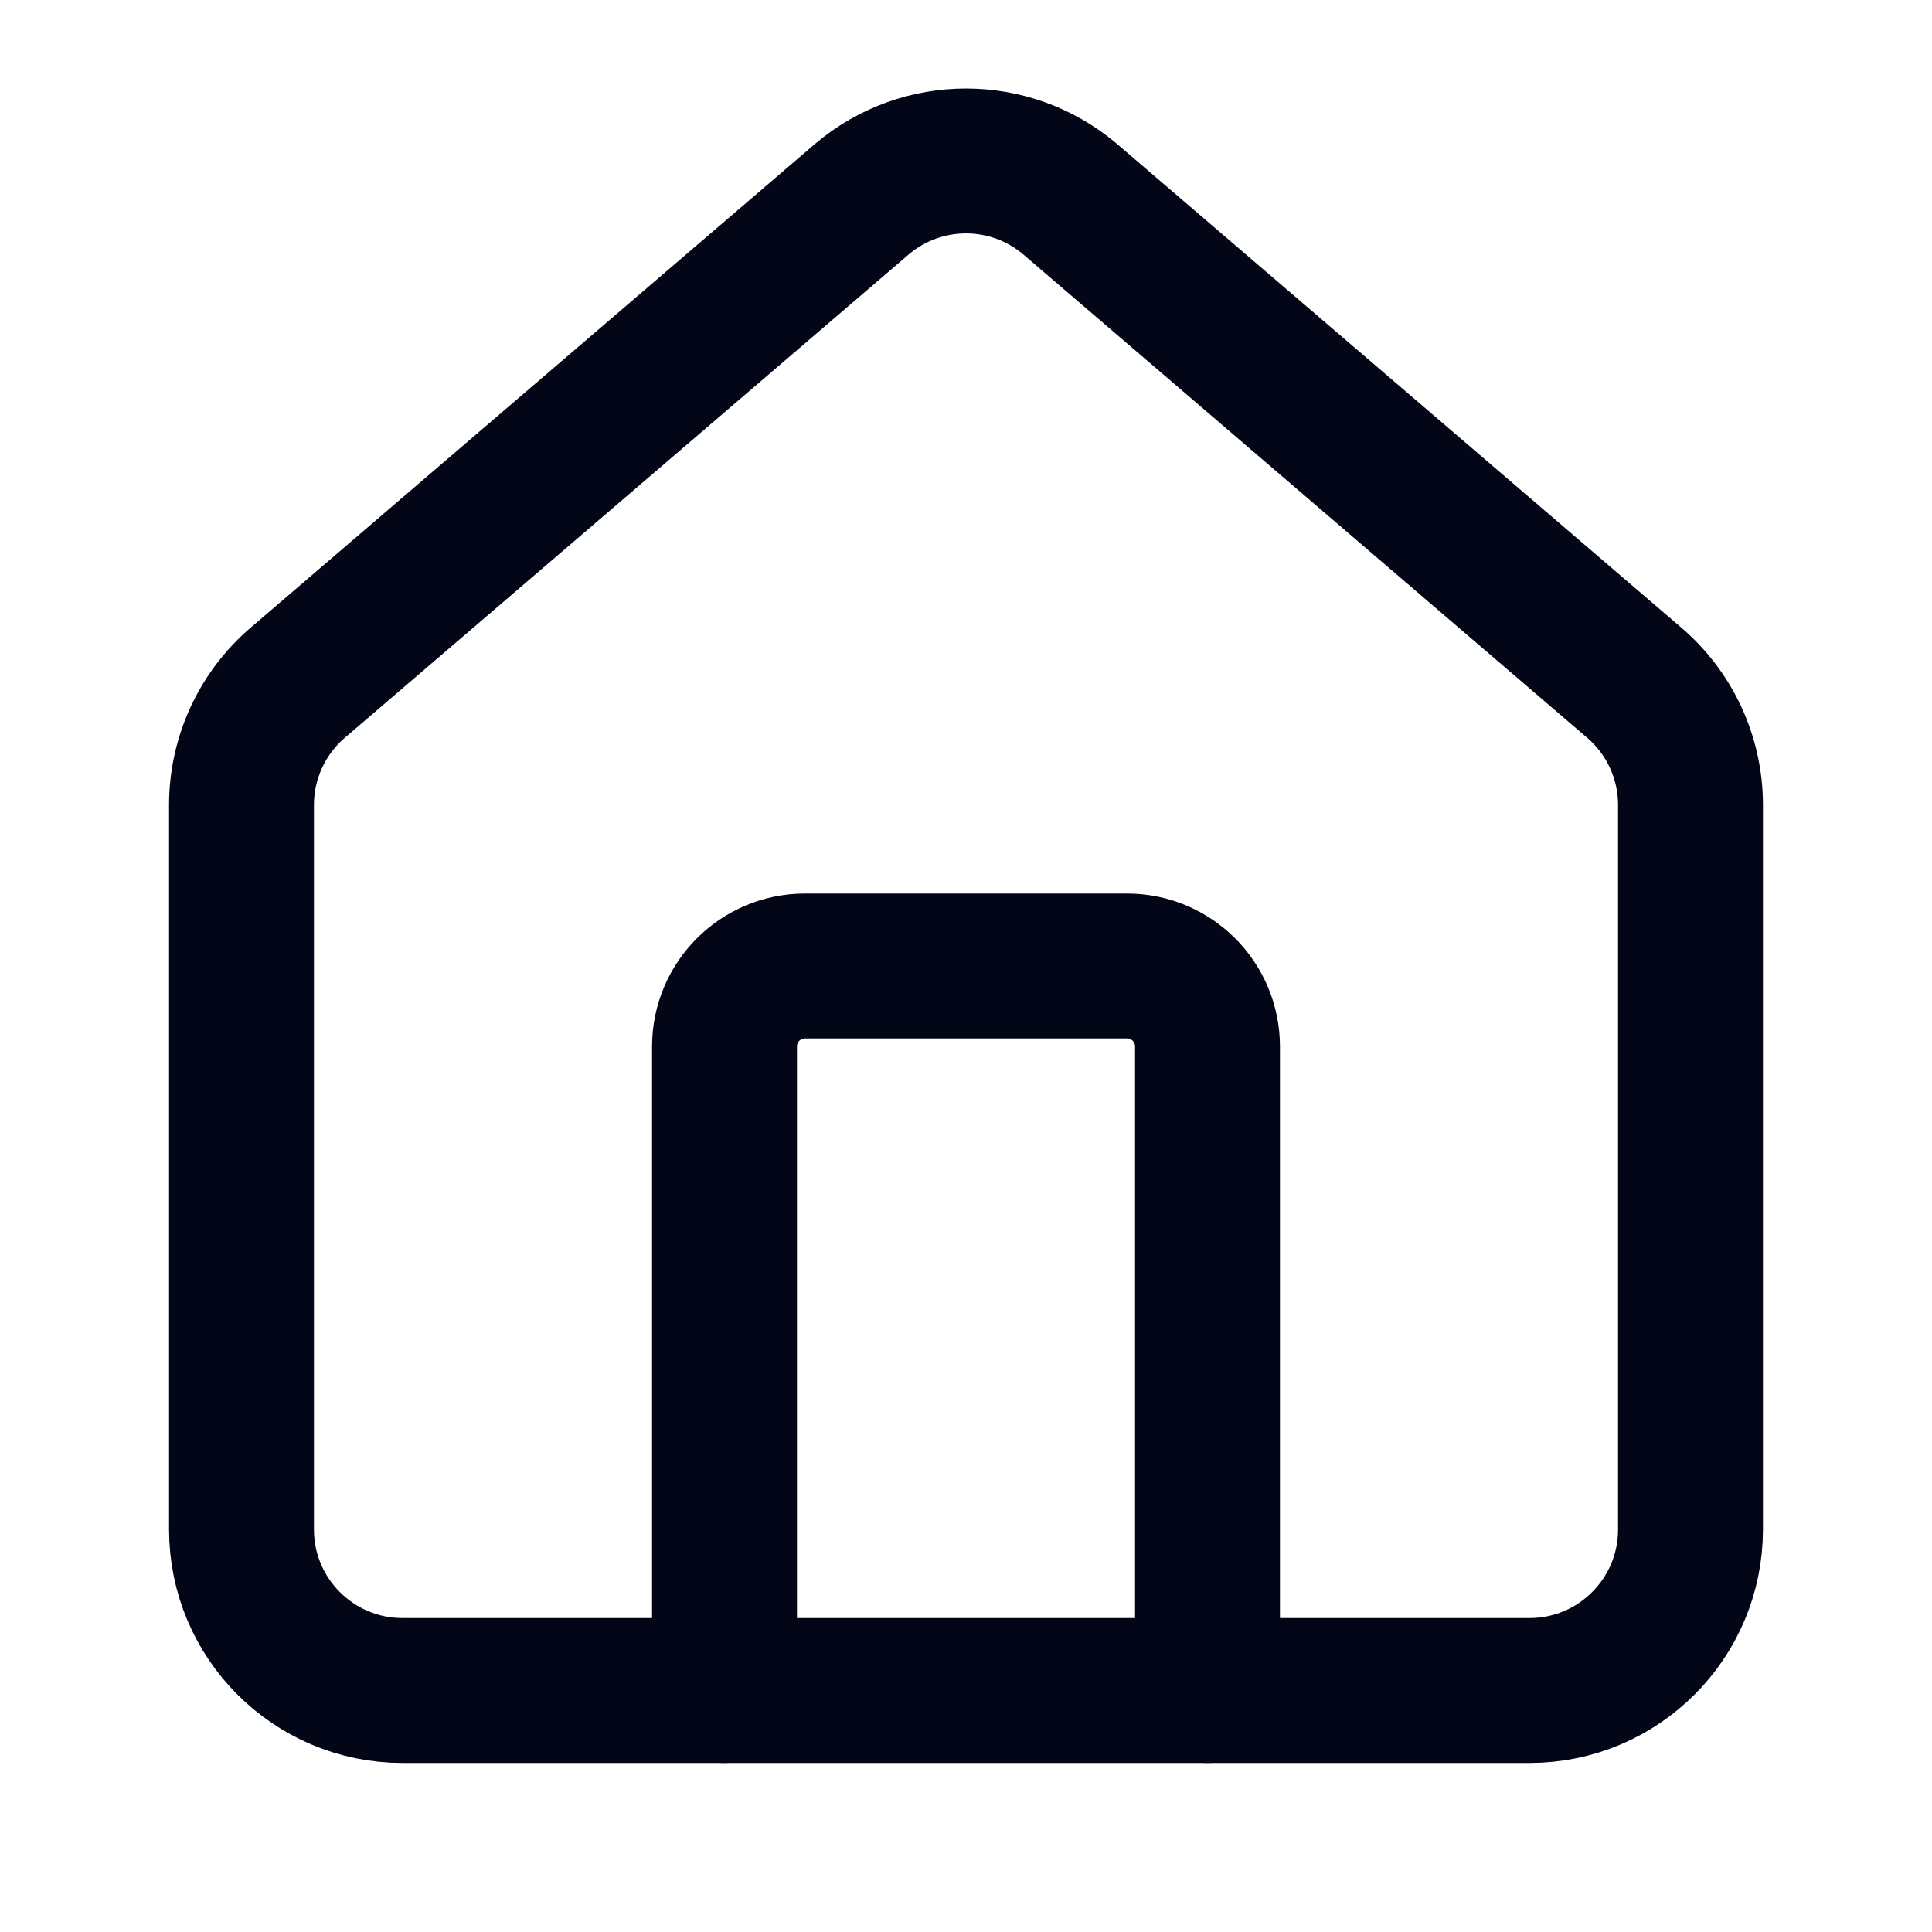
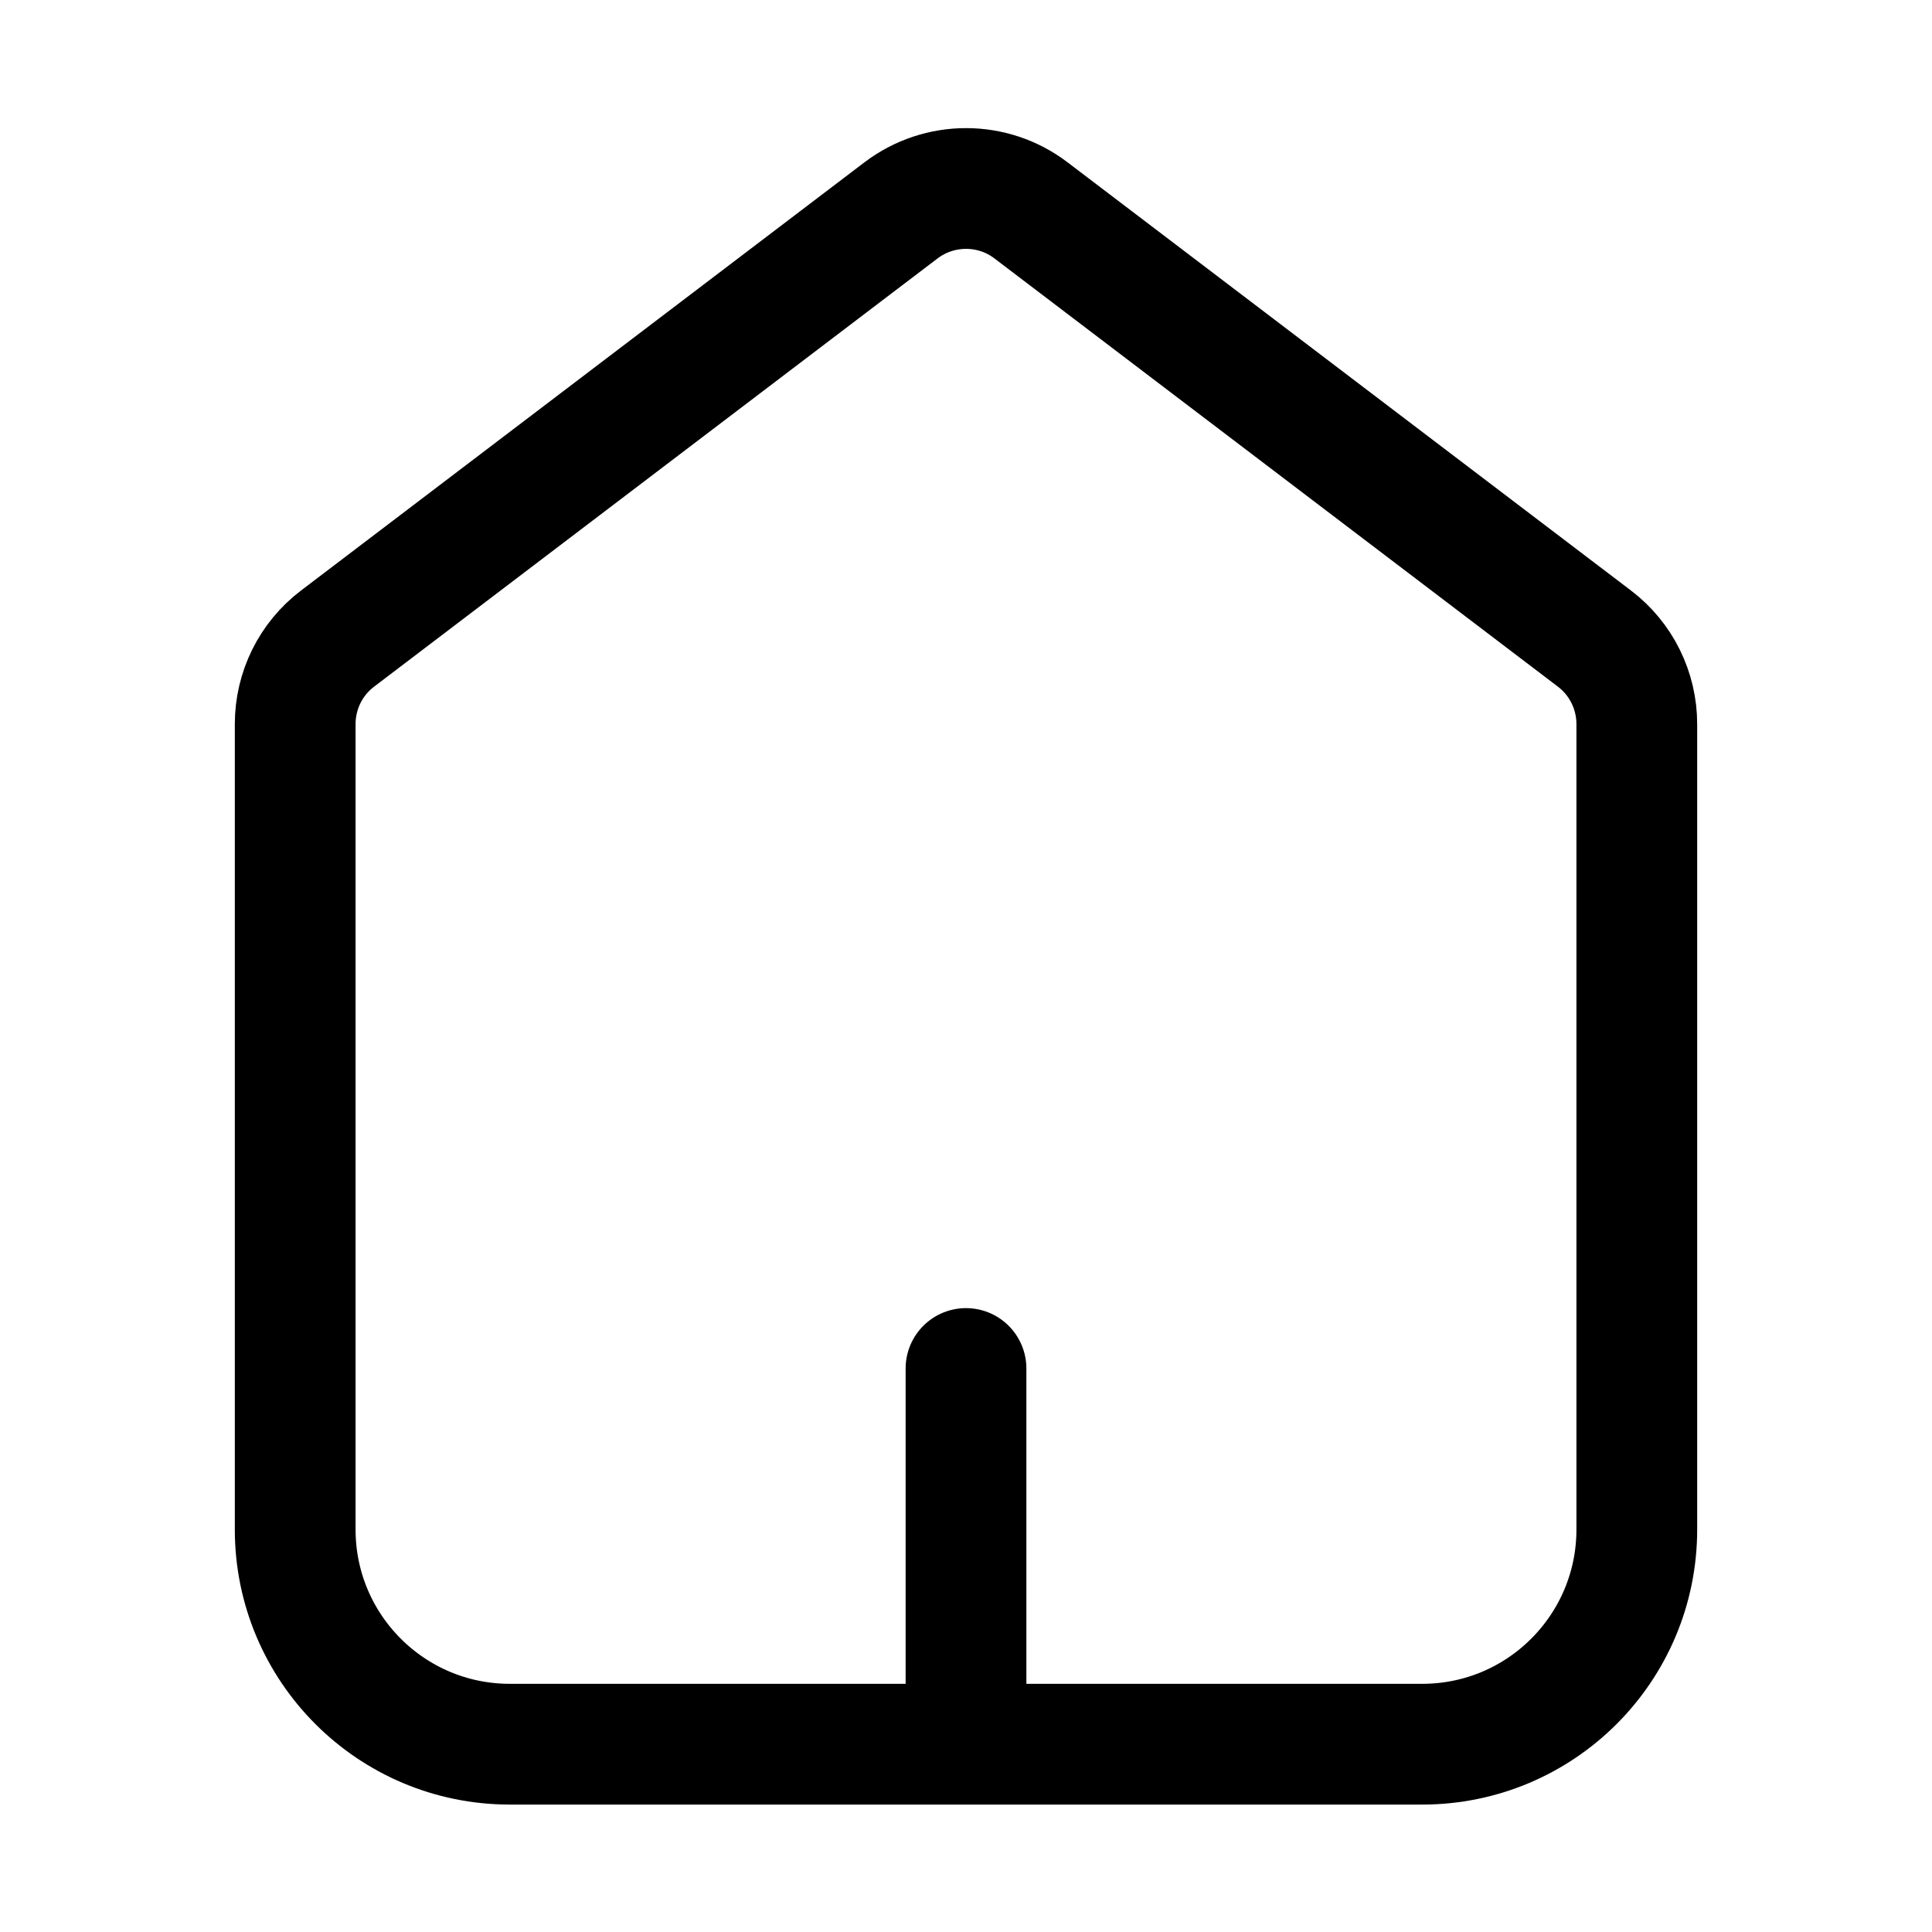
- <svg xmlns="http://www.w3.org/2000/svg" width="24" height="24" viewBox="0 0 24 24" fill="none" stroke="#020617" stroke-width="1.8" stroke-linecap="round" stroke-linejoin="round">
-   <path d="M15 21v-8a1 1 0 0 0-1-1h-4a1 1 0 0 0-1 1v8" />
-   <path d="M3 10a2 2 0 0 1 .709-1.528l7-6a2 2 0 0 1 2.582 0l7 6A2 2 0 0 1 21 10v9a2 2 0 0 1-2 2H5a2 2 0 0 1-2-2z" />
+ <svg xmlns="http://www.w3.org/2000/svg" width="24" height="24" viewBox="0 0 24 24" fill="none">
+   <path d="M 12 21.333 V 17" stroke="currentColor" stroke-width="1.5" stroke-linecap="round" stroke-linejoin="round" fill="none" />
+   <path d="M 4.193 7.933 L 11.193 2.613 C 11.671 2.251 12.331 2.251 12.807 2.613 L 19.807 7.933 C 20.139 8.185 20.333 8.579 20.333 8.995 V 19 C 20.333 20.473 19.14 21.667 17.667 21.667 H 6.333 C 4.86 21.667 3.667 20.473 3.667 19 V 8.995 C 3.667 8.577 3.861 8.185 4.193 7.933 Z" stroke="currentColor" stroke-width="1.5" stroke-linecap="round" stroke-linejoin="round" fill="none" />
</svg>
